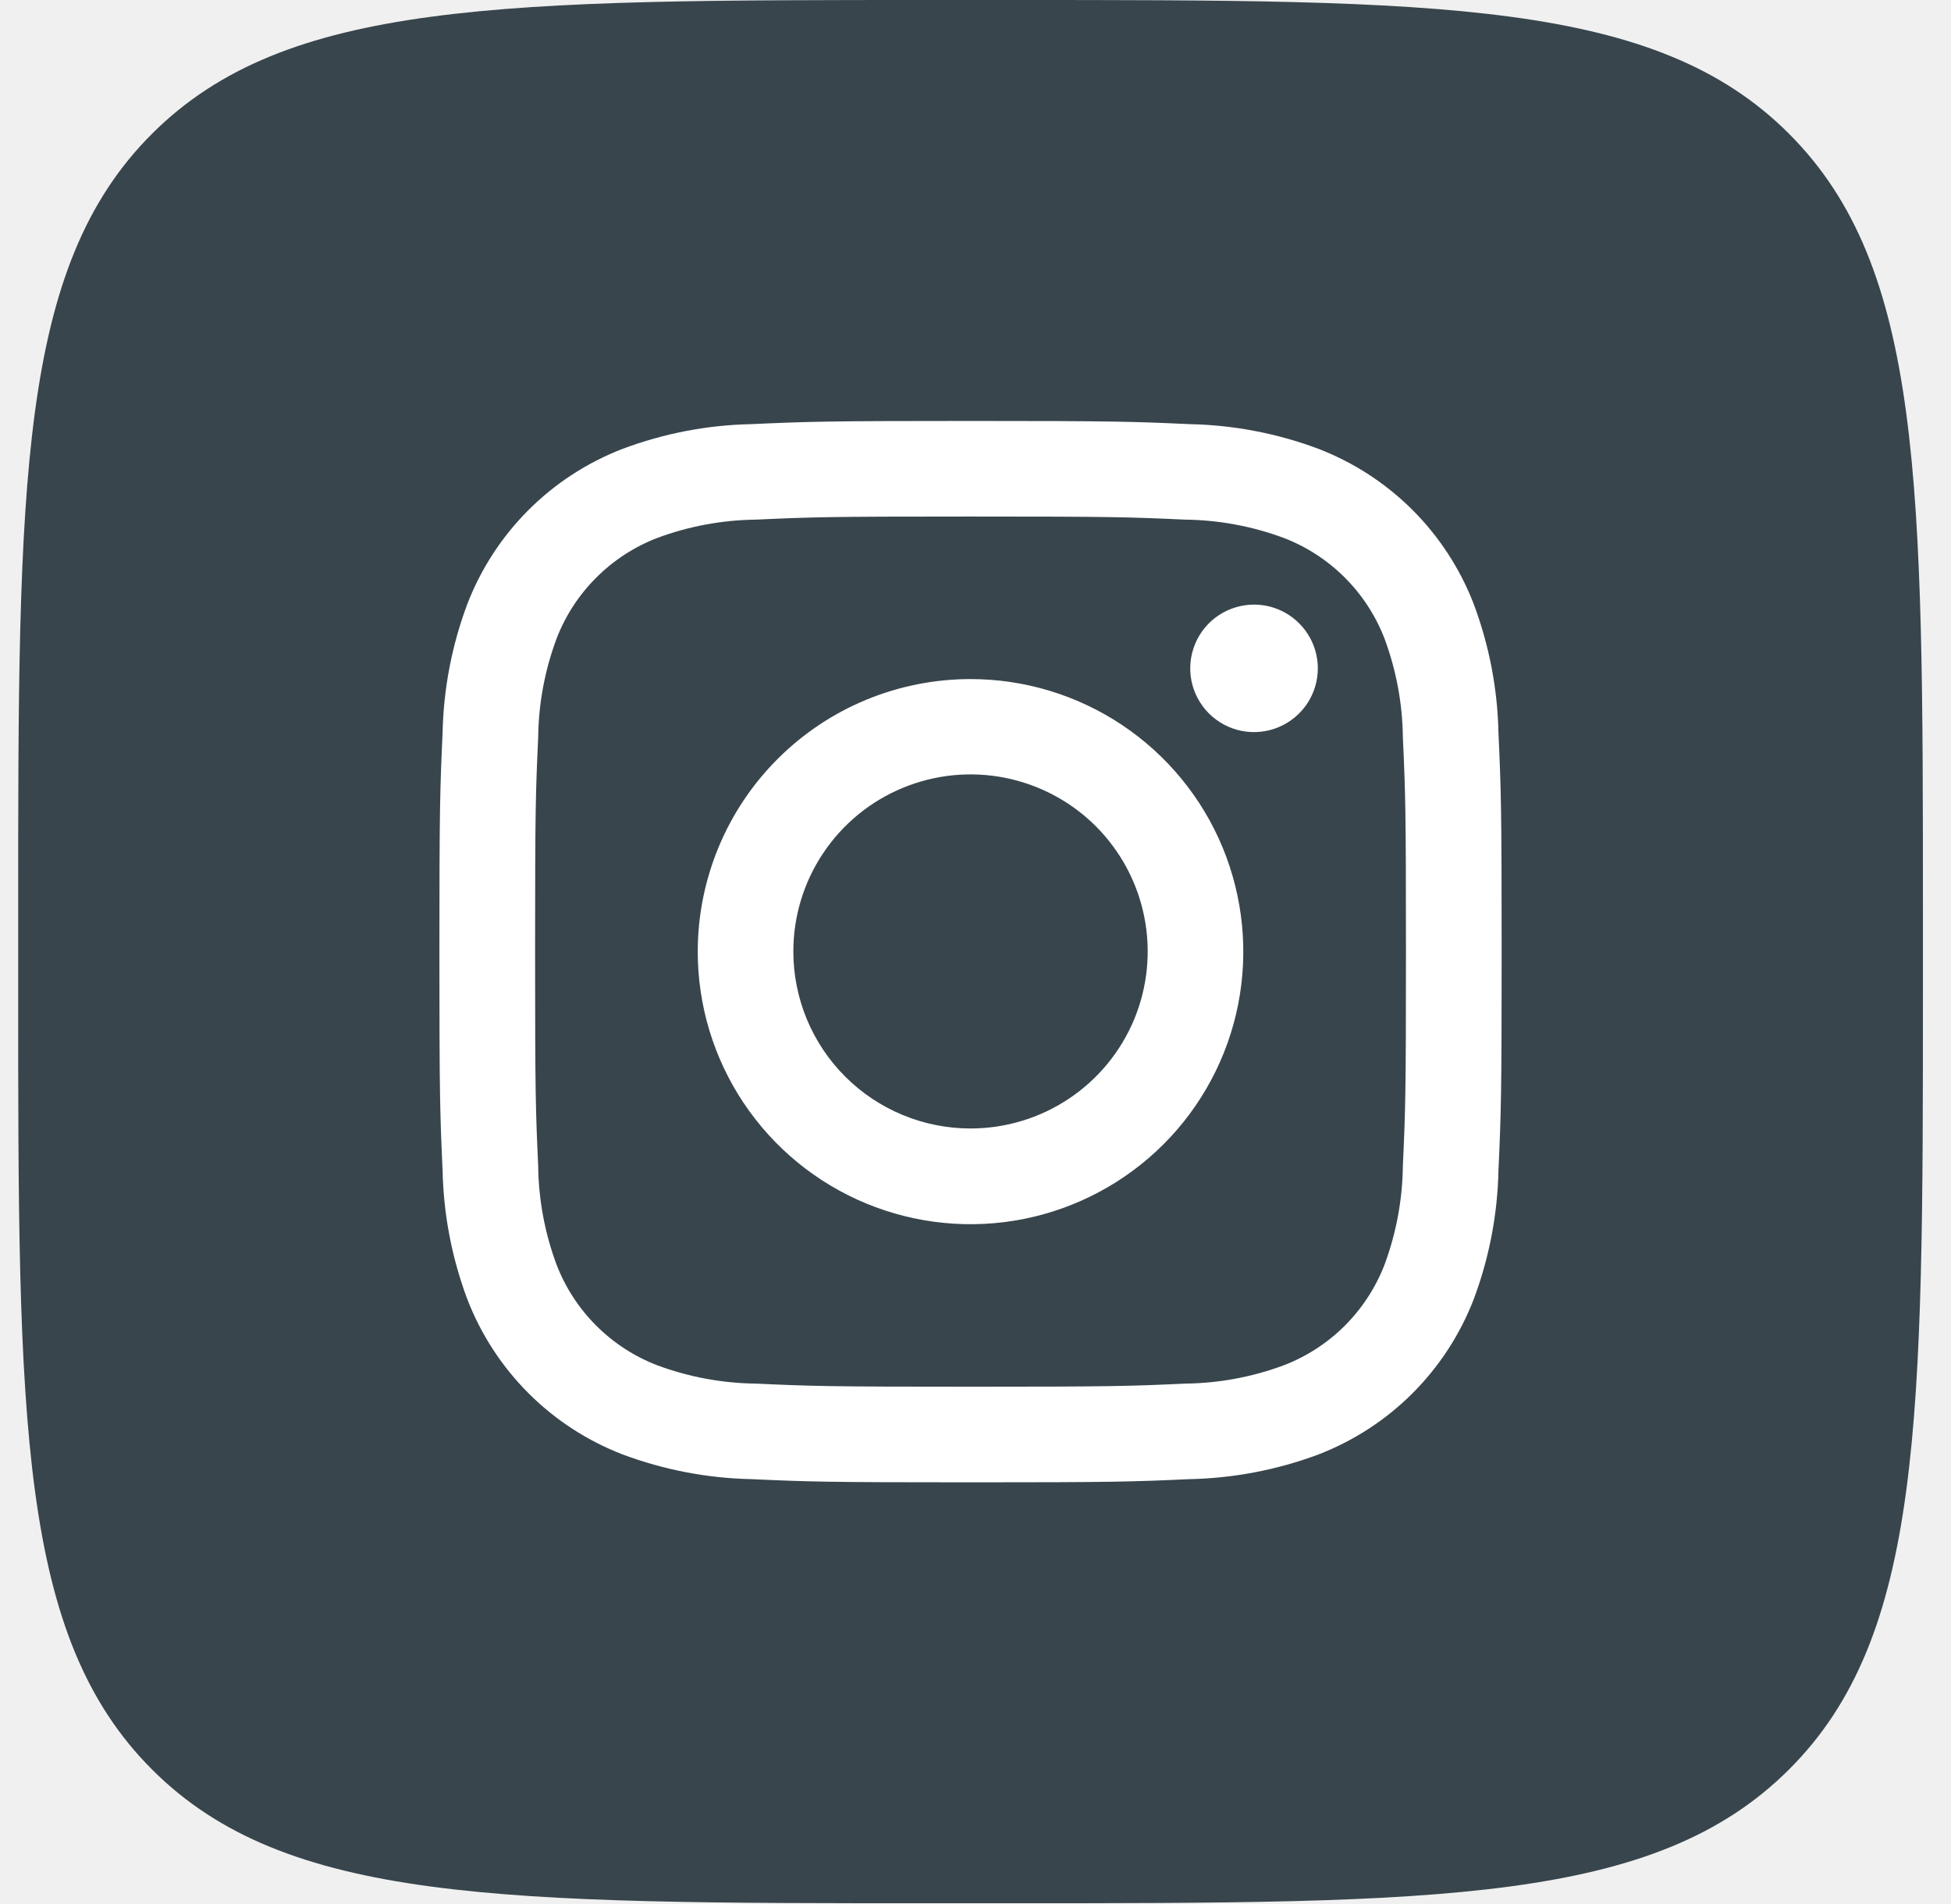
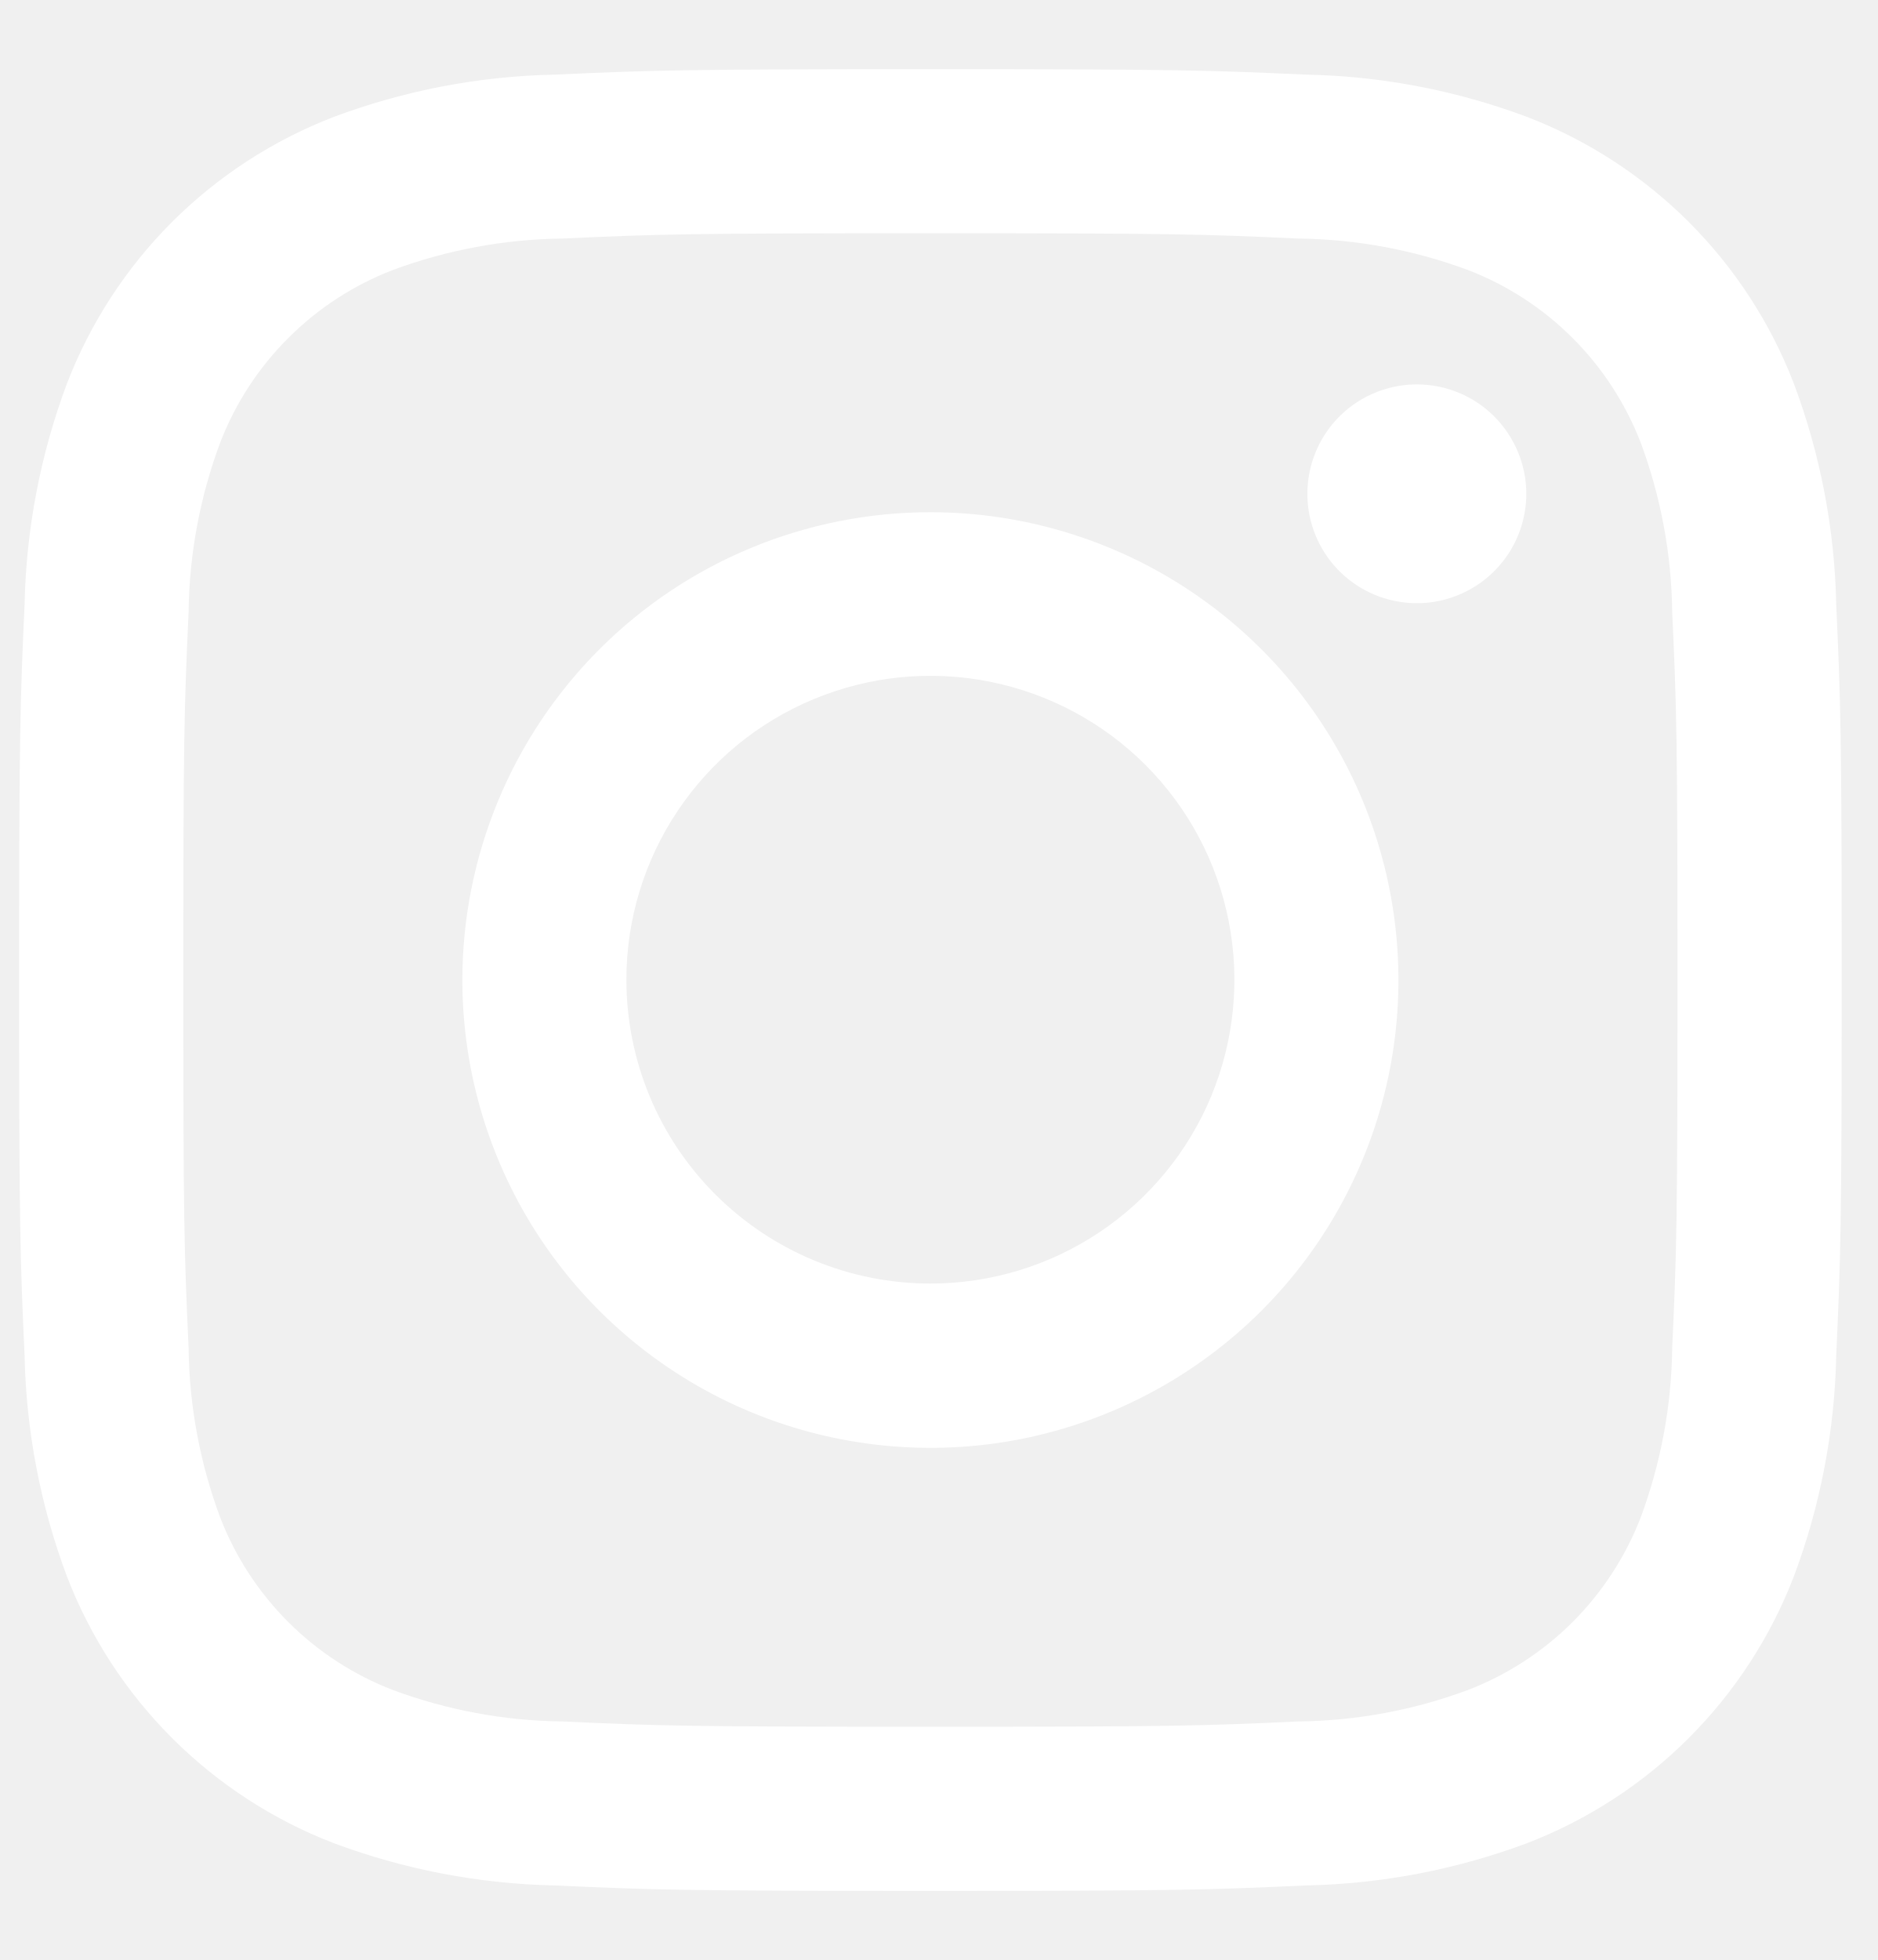
- <svg xmlns="http://www.w3.org/2000/svg" width="41" height="40" viewBox="0 0 41 40" fill="none">
-   <g clip-path="url(#clip0_286731_281)">
-     <path d="M0.382 19.2C0.382 10.149 0.382 5.619 3.195 2.811C6.008 0.004 10.538 0 19.595 0H21.196C30.254 0 34.787 0 37.596 2.811C40.406 5.622 40.41 10.149 40.41 19.2V20.8C40.41 29.851 40.41 34.381 37.596 37.189C34.783 39.996 30.254 40 21.196 40H19.595C10.538 40 6.004 40 3.195 37.189C0.386 34.378 0.382 29.851 0.382 20.8V19.2Z" fill="#38454C" />
-     <path fill-rule="evenodd" clip-rule="evenodd" d="M20.396 8.847C23.427 8.847 23.806 8.86 24.998 8.914C25.924 8.932 26.84 9.108 27.707 9.433C28.448 9.719 29.122 10.157 29.684 10.718C30.246 11.28 30.684 11.953 30.97 12.694C31.295 13.561 31.471 14.476 31.49 15.401C31.544 16.592 31.557 16.971 31.557 20C31.557 23.029 31.544 23.409 31.49 24.599C31.471 25.524 31.295 26.44 30.97 27.306C30.684 28.047 30.246 28.72 29.684 29.282C29.122 29.844 28.448 30.282 27.707 30.568C26.84 30.892 25.924 31.068 24.998 31.087C23.806 31.141 23.427 31.154 20.396 31.154C17.365 31.154 16.985 31.141 15.793 31.087C14.867 31.068 13.952 30.892 13.085 30.568C12.343 30.282 11.669 29.844 11.107 29.282C10.545 28.72 10.107 28.047 9.821 27.306C9.496 26.44 9.32 25.524 9.301 24.599C9.247 23.409 9.234 23.029 9.234 20C9.234 16.971 9.247 16.592 9.301 15.401C9.32 14.476 9.496 13.561 9.821 12.694C10.107 11.953 10.545 11.28 11.107 10.718C11.669 10.157 12.343 9.719 13.085 9.433C13.952 9.108 14.867 8.932 15.793 8.914C16.985 8.86 17.365 8.847 20.396 8.847ZM24.905 10.921C23.728 10.867 23.376 10.856 20.396 10.856C17.415 10.856 17.063 10.867 15.886 10.921C15.178 10.929 14.476 11.059 13.812 11.306C13.331 11.491 12.894 11.775 12.53 12.14C12.165 12.504 11.881 12.941 11.696 13.422C11.449 14.085 11.318 14.786 11.31 15.494C11.256 16.67 11.245 17.022 11.245 20C11.245 22.979 11.256 23.33 11.31 24.506C11.318 25.214 11.449 25.915 11.696 26.579C11.881 27.06 12.165 27.496 12.53 27.861C12.894 28.225 13.331 28.509 13.812 28.694C14.476 28.941 15.178 29.071 15.886 29.079C17.063 29.133 17.415 29.144 20.396 29.144C23.376 29.144 23.728 29.133 24.905 29.079C25.613 29.071 26.315 28.941 26.979 28.694C27.46 28.509 27.897 28.225 28.262 27.861C28.626 27.496 28.91 27.06 29.096 26.579C29.342 25.915 29.473 25.214 29.481 24.506C29.535 23.33 29.546 22.979 29.546 20C29.546 17.022 29.535 16.67 29.481 15.494C29.473 14.786 29.342 14.085 29.096 13.422C28.91 12.941 28.626 12.504 28.262 12.14C27.897 11.775 27.46 11.491 26.979 11.306C26.315 11.059 25.613 10.929 24.905 10.921ZM20.396 23.717C21.132 23.717 21.852 23.499 22.464 23.09C23.077 22.681 23.554 22.1 23.836 21.42C24.117 20.741 24.191 19.992 24.047 19.27C23.904 18.549 23.549 17.886 23.029 17.365C22.508 16.845 21.844 16.491 21.122 16.347C20.4 16.203 19.651 16.277 18.971 16.559C18.29 16.84 17.709 17.317 17.3 17.929C16.89 18.541 16.672 19.261 16.672 19.996C16.672 20.983 17.064 21.93 17.763 22.628C18.461 23.325 19.408 23.717 20.396 23.717ZM20.396 14.272C21.529 14.272 22.638 14.608 23.58 15.237C24.523 15.867 25.258 16.761 25.692 17.808C26.125 18.855 26.239 20.006 26.018 21.118C25.797 22.229 25.251 23.25 24.449 24.051C23.647 24.852 22.626 25.397 21.514 25.619C20.402 25.84 19.249 25.726 18.202 25.293C17.154 24.859 16.259 24.125 15.629 23.183C14.999 22.241 14.663 21.133 14.663 20C14.663 19.248 14.812 18.503 15.1 17.808C15.388 17.113 15.81 16.482 16.342 15.95C17.417 14.875 18.875 14.272 20.396 14.272ZM27.694 14.047C27.694 14.312 27.615 14.571 27.468 14.791C27.32 15.011 27.111 15.183 26.866 15.284C26.621 15.386 26.352 15.412 26.092 15.361C25.832 15.309 25.593 15.181 25.405 14.994C25.218 14.806 25.09 14.568 25.038 14.308C24.987 14.048 25.013 13.779 25.115 13.534C25.216 13.289 25.388 13.08 25.608 12.933C25.829 12.786 26.088 12.707 26.353 12.707C26.709 12.707 27.05 12.848 27.301 13.1C27.552 13.351 27.694 13.691 27.694 14.047Z" fill="white" />
-   </g>
-   <defs>
-     <clipPath id="clip0_286731_281">
-       <rect width="40.028" height="40" fill="white" transform="translate(0.381836)" />
-     </clipPath>
-   </defs>
+ <svg xmlns="http://www.w3.org/2000/svg" width="23" height="24" viewBox="0 0 23 24" fill="none">
+   <path fill-rule="evenodd" clip-rule="evenodd" d="M11.396 0.847C14.427 0.847 14.806 0.86 15.998 0.914C16.924 0.932 17.84 1.108 18.707 1.433C19.448 1.719 20.122 2.157 20.684 2.718C21.246 3.28 21.684 3.953 21.97 4.694C22.295 5.561 22.471 6.476 22.49 7.401C22.544 8.592 22.557 8.971 22.557 12C22.557 15.029 22.544 15.409 22.49 16.599C22.471 17.524 22.295 18.44 21.97 19.306C21.684 20.047 21.246 20.72 20.684 21.282C20.122 21.844 19.448 22.282 18.707 22.568C17.84 22.892 16.924 23.068 15.998 23.087C14.806 23.141 14.427 23.154 11.396 23.154C8.365 23.154 7.985 23.141 6.793 23.087C5.868 23.068 4.952 22.892 4.084 22.568C3.343 22.282 2.669 21.844 2.107 21.282C1.545 20.72 1.107 20.047 0.821 19.306C0.496 18.44 0.32 17.524 0.301 16.599C0.247 15.409 0.234 15.029 0.234 12C0.234 8.971 0.247 8.592 0.301 7.401C0.32 6.476 0.496 5.561 0.821 4.694C1.107 3.953 1.545 3.28 2.107 2.718C2.669 2.157 3.343 1.719 4.084 1.433C4.952 1.108 5.868 0.932 6.793 0.914C7.985 0.86 8.365 0.847 11.396 0.847ZM15.905 2.921C14.728 2.867 14.376 2.856 11.396 2.856C8.415 2.856 8.063 2.867 6.886 2.921C6.178 2.929 5.476 3.06 4.812 3.306C4.331 3.491 3.894 3.775 3.53 4.14C3.165 4.504 2.881 4.941 2.696 5.422C2.449 6.085 2.318 6.786 2.31 7.494C2.256 8.67 2.245 9.022 2.245 12C2.245 14.979 2.256 15.33 2.31 16.506C2.318 17.214 2.449 17.915 2.696 18.579C2.881 19.06 3.165 19.496 3.53 19.861C3.894 20.225 4.331 20.509 4.812 20.694C5.476 20.941 6.178 21.071 6.886 21.079C8.063 21.133 8.415 21.144 11.396 21.144C14.376 21.144 14.728 21.133 15.905 21.079C16.613 21.071 17.315 20.941 17.979 20.694C18.46 20.509 18.897 20.225 19.262 19.861C19.626 19.496 19.91 19.06 20.096 18.579C20.342 17.915 20.473 17.214 20.481 16.506C20.535 15.33 20.546 14.979 20.546 12C20.546 9.022 20.535 8.67 20.481 7.494C20.473 6.786 20.342 6.085 20.096 5.422C19.91 4.941 19.626 4.504 19.262 4.14C18.897 3.775 18.46 3.491 17.979 3.306C17.315 3.06 16.613 2.929 15.905 2.921ZM11.396 15.717C12.132 15.717 12.852 15.499 13.464 15.09C14.077 14.681 14.554 14.1 14.836 13.42C15.117 12.741 15.191 11.992 15.047 11.271C14.904 10.549 14.549 9.886 14.028 9.365C13.508 8.845 12.844 8.491 12.122 8.347C11.4 8.203 10.651 8.277 9.971 8.559C9.29 8.84 8.709 9.317 8.3 9.929C7.89 10.541 7.672 11.261 7.672 11.996C7.672 12.983 8.064 13.93 8.763 14.627C9.461 15.325 10.408 15.717 11.396 15.717ZM11.396 6.272C12.529 6.272 13.638 6.608 14.58 7.237C15.523 7.867 16.258 8.761 16.692 9.808C17.125 10.855 17.239 12.007 17.018 13.118C16.797 14.229 16.251 15.25 15.449 16.051C14.647 16.852 13.626 17.397 12.514 17.619C11.402 17.84 10.249 17.726 9.202 17.293C8.154 16.859 7.259 16.125 6.629 15.183C5.999 14.241 5.663 13.133 5.663 12C5.663 11.248 5.812 10.503 6.1 9.808C6.388 9.113 6.81 8.482 7.342 7.95C8.417 6.875 9.875 6.272 11.396 6.272ZM18.694 6.047C18.694 6.312 18.615 6.571 18.468 6.791C18.32 7.011 18.111 7.183 17.866 7.284C17.621 7.386 17.352 7.412 17.092 7.36C16.832 7.309 16.593 7.181 16.405 6.994C16.218 6.807 16.09 6.568 16.038 6.308C15.987 6.048 16.013 5.779 16.115 5.534C16.216 5.289 16.388 5.08 16.608 4.933C16.829 4.786 17.088 4.707 17.353 4.707C17.709 4.707 18.05 4.848 18.301 5.099C18.552 5.351 18.694 5.691 18.694 6.047Z" fill="white" />
</svg>
